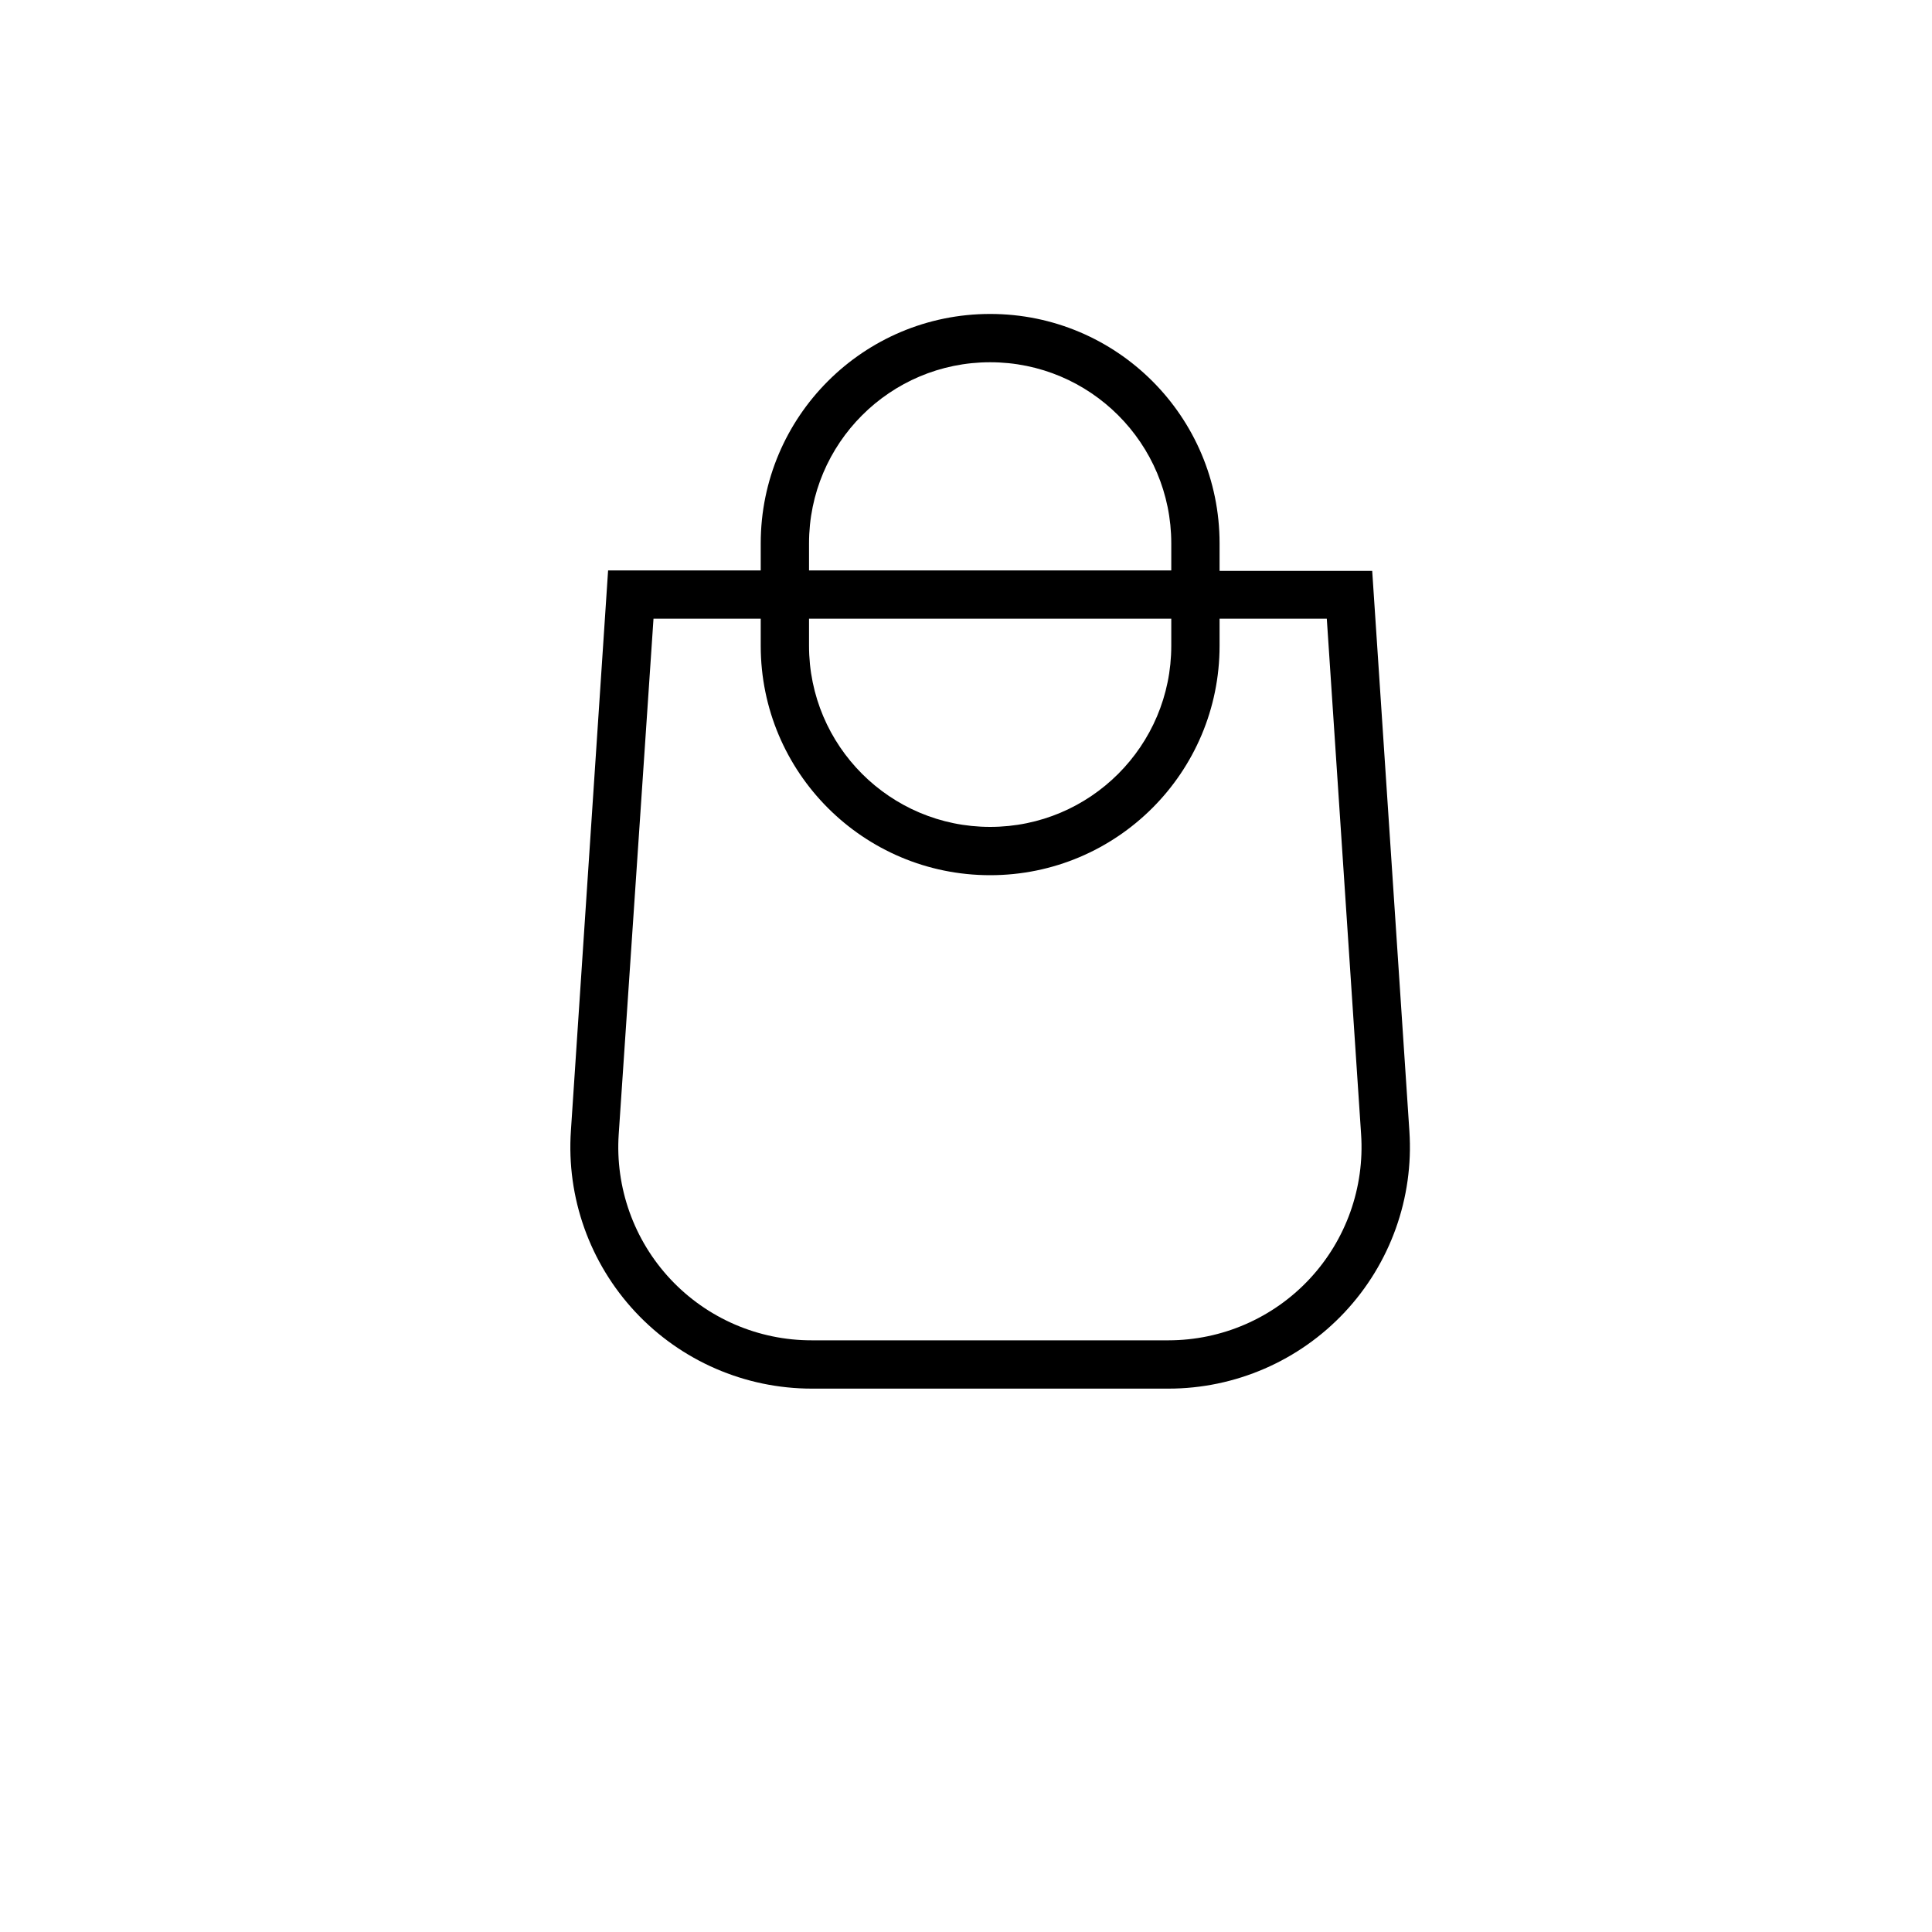
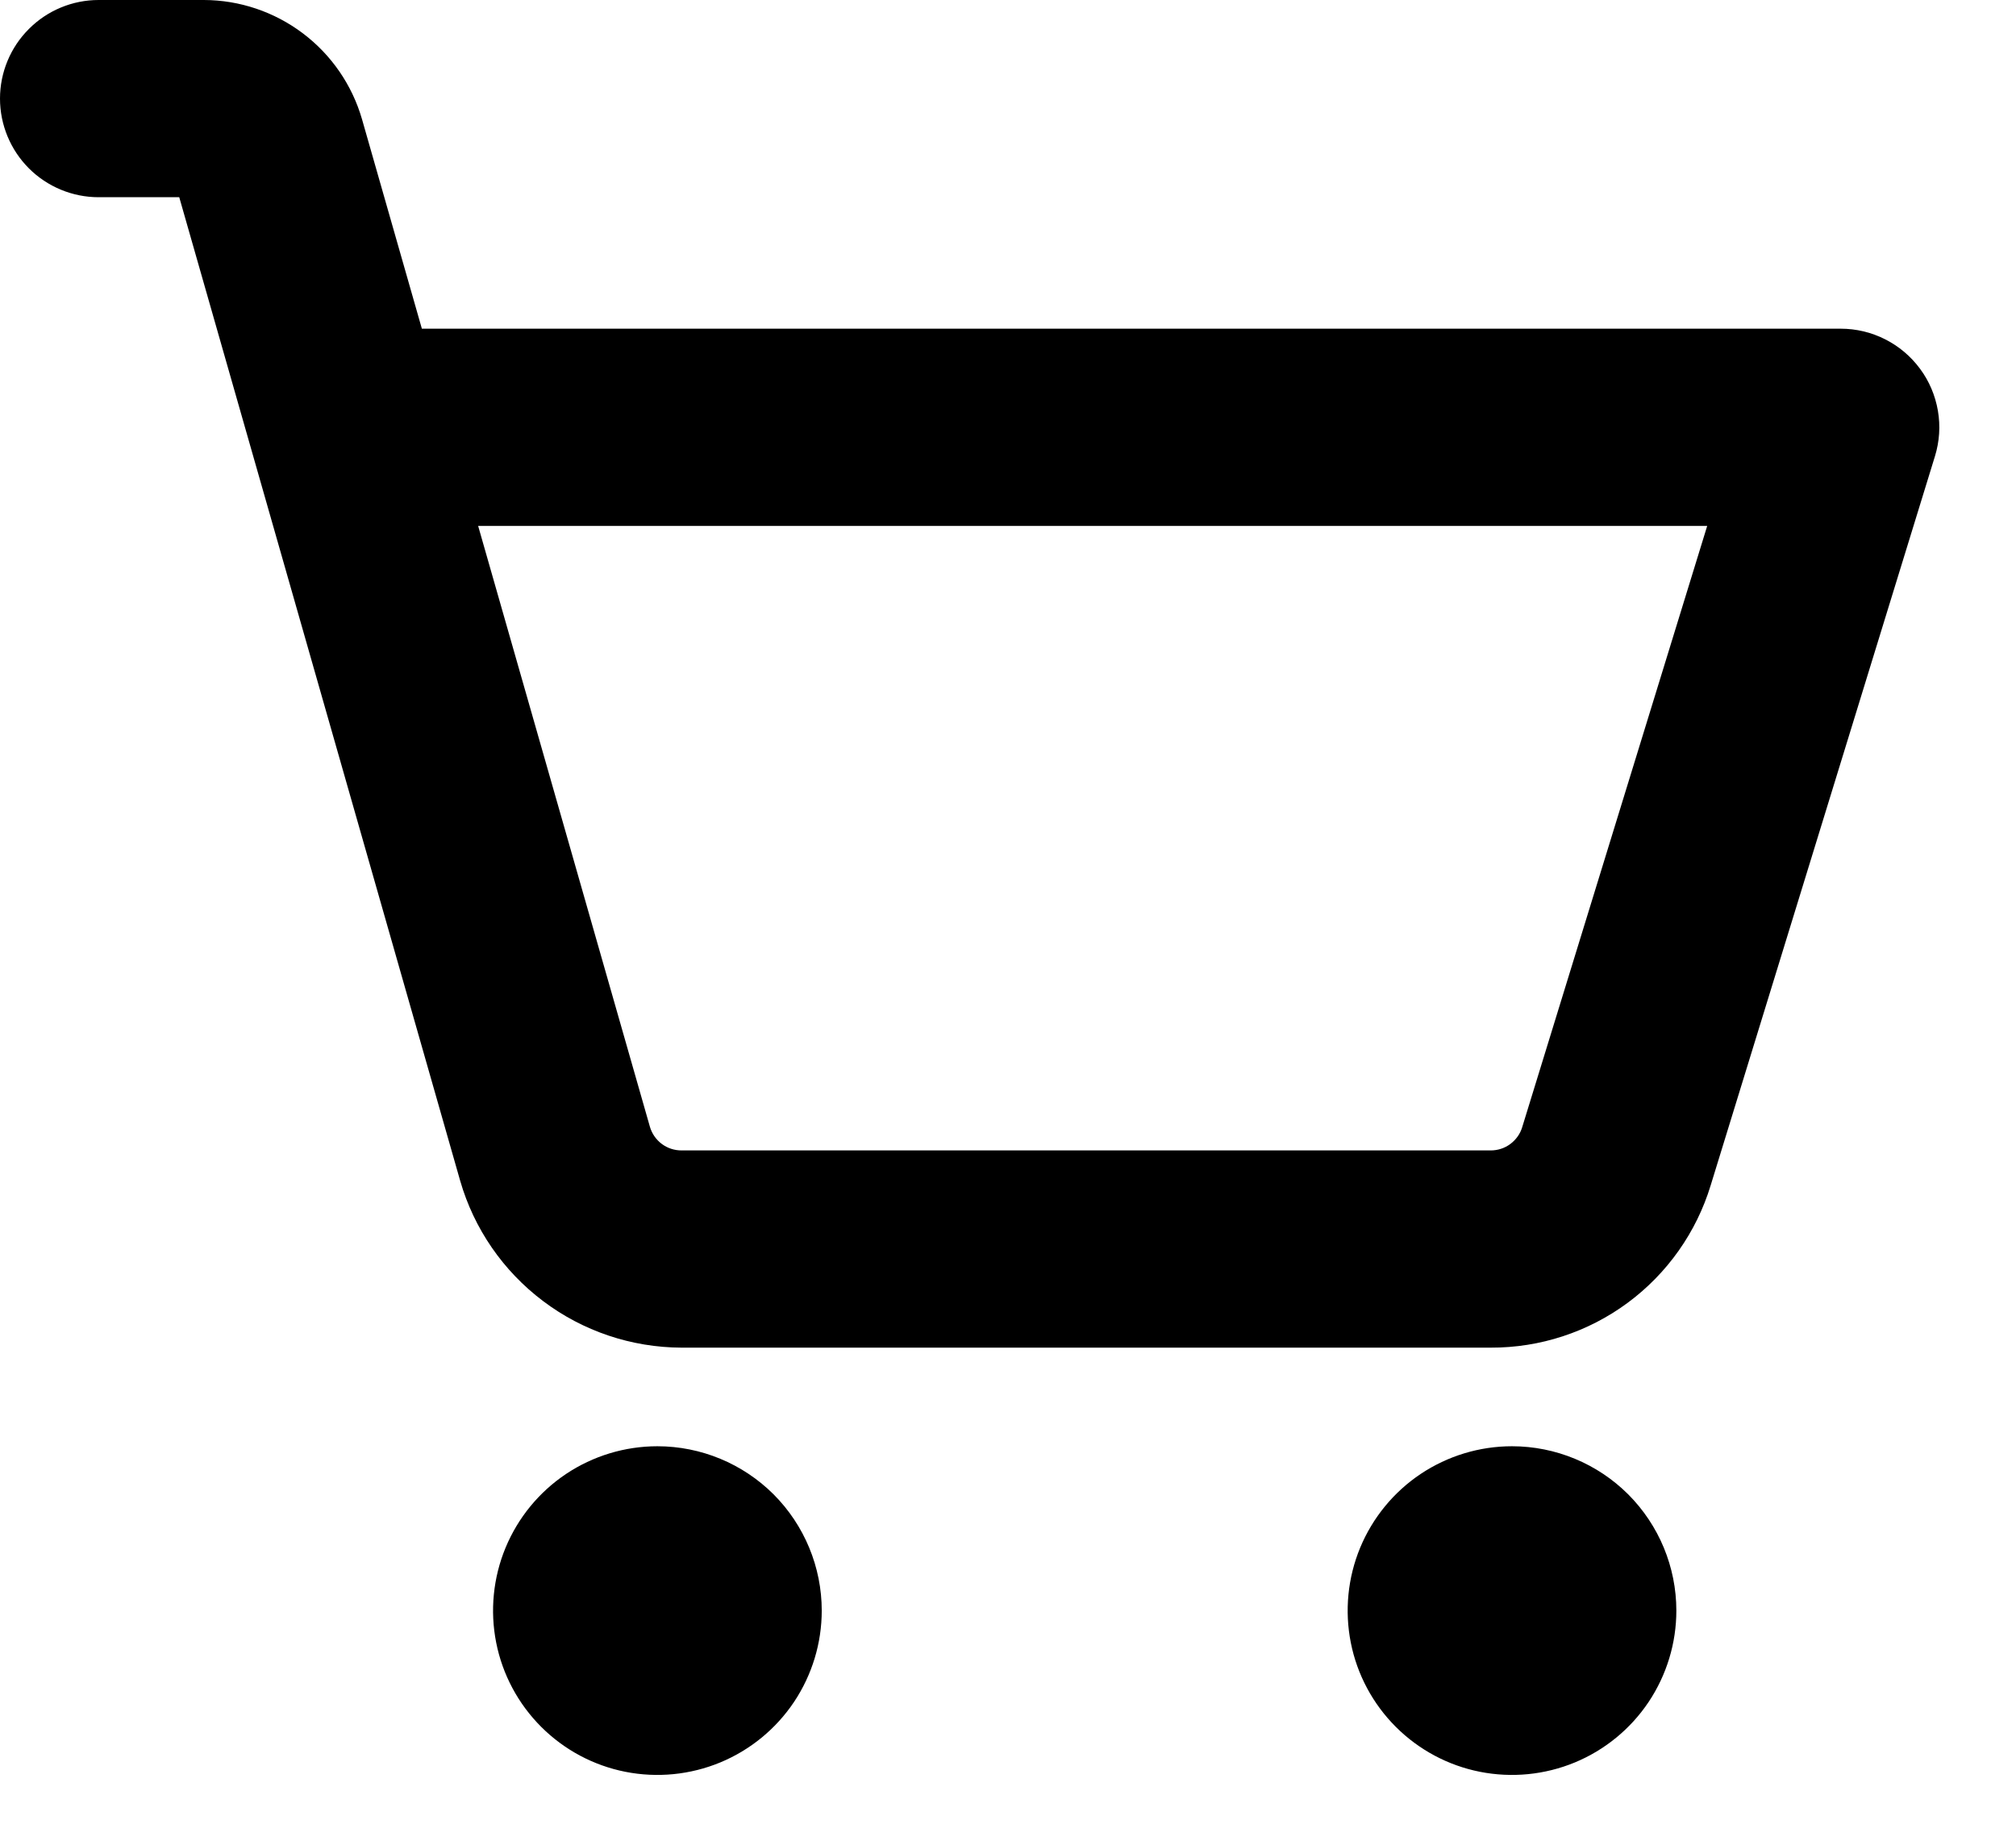
- <svg xmlns="http://www.w3.org/2000/svg" fill="none" class="icon icon-cart" viewBox="0 0 40 40">
-   <path fill="currentColor" fill-rule="evenodd" d="M20.5 6.5a4.75 4.75 0 0 0-4.75 4.75v.56h-3.16l-.77 11.6a5 5 0 0 0 4.99 5.34h7.38a5 5 0 0 0 4.99-5.33l-.77-11.6h-3.16v-.57A4.75 4.75 0 0 0 20.5 6.5m3.75 5.31v-.56a3.75 3.75 0 1 0-7.5 0v.56zm-7.5 1h7.5v.56a3.75 3.75 0 1 1-7.5 0zm-1 0v.56a4.75 4.75 0 1 0 9.5 0v-.56h2.22l.71 10.67a4 4 0 0 1-3.99 4.27h-7.38a4 4 0 0 1-4-4.27l.72-10.67z" />
+ <svg xmlns="http://www.w3.org/2000/svg" width="23" height="21" viewBox="0 0 23 21" fill="none" class="icon icon-cart">
+   <path d="M9.375 18.375C9.375 18.746 9.265 19.108 9.059 19.417C8.853 19.725 8.56 19.965 8.218 20.107C7.875 20.249 7.498 20.286 7.134 20.214C6.77 20.142 6.436 19.963 6.174 19.701C5.912 19.439 5.733 19.105 5.661 18.741C5.589 18.377 5.626 18 5.768 17.657C5.91 17.315 6.15 17.022 6.458 16.816C6.767 16.61 7.129 16.5 7.5 16.5C7.997 16.5 8.474 16.698 8.826 17.049C9.177 17.401 9.375 17.878 9.375 18.375ZM17.25 16.5C16.879 16.5 16.517 16.61 16.208 16.816C15.9 17.022 15.66 17.315 15.518 17.657C15.376 18 15.339 18.377 15.411 18.741C15.483 19.105 15.662 19.439 15.924 19.701C16.186 19.963 16.52 20.142 16.884 20.214C17.248 20.286 17.625 20.249 17.968 20.107C18.31 19.965 18.603 19.725 18.809 19.417C19.015 19.108 19.125 18.746 19.125 18.375C19.125 17.878 18.927 17.401 18.576 17.049C18.224 16.698 17.747 16.5 17.25 16.5ZM22.075 5.206L19.517 13.522C19.354 14.059 19.021 14.53 18.569 14.864C18.117 15.198 17.569 15.377 17.007 15.375H7.775C7.205 15.373 6.65 15.187 6.195 14.843C5.74 14.5 5.408 14.019 5.25 13.471L2.045 2.25H1.125C0.827 2.25 0.54 2.131 0.33 1.921C0.119 1.71 0 1.423 0 1.125C0 0.827 0.119 0.54 0.33 0.33C0.54 0.119 0.827 0 1.125 0H2.327C2.734 0.001 3.13 0.135 3.455 0.38C3.78 0.625 4.017 0.969 4.13 1.36L4.813 3.75H21C21.176 3.75 21.35 3.791 21.507 3.871C21.664 3.95 21.8 4.065 21.905 4.207C22.01 4.348 22.079 4.512 22.109 4.686C22.139 4.86 22.127 5.038 22.075 5.206ZM19.477 6H5.455L7.414 12.853C7.436 12.931 7.484 13.001 7.549 13.05C7.614 13.099 7.693 13.125 7.775 13.125H17.007C17.087 13.125 17.166 13.1 17.23 13.052C17.295 13.004 17.343 12.937 17.366 12.861L19.477 6Z" fill="black" />
</svg>
